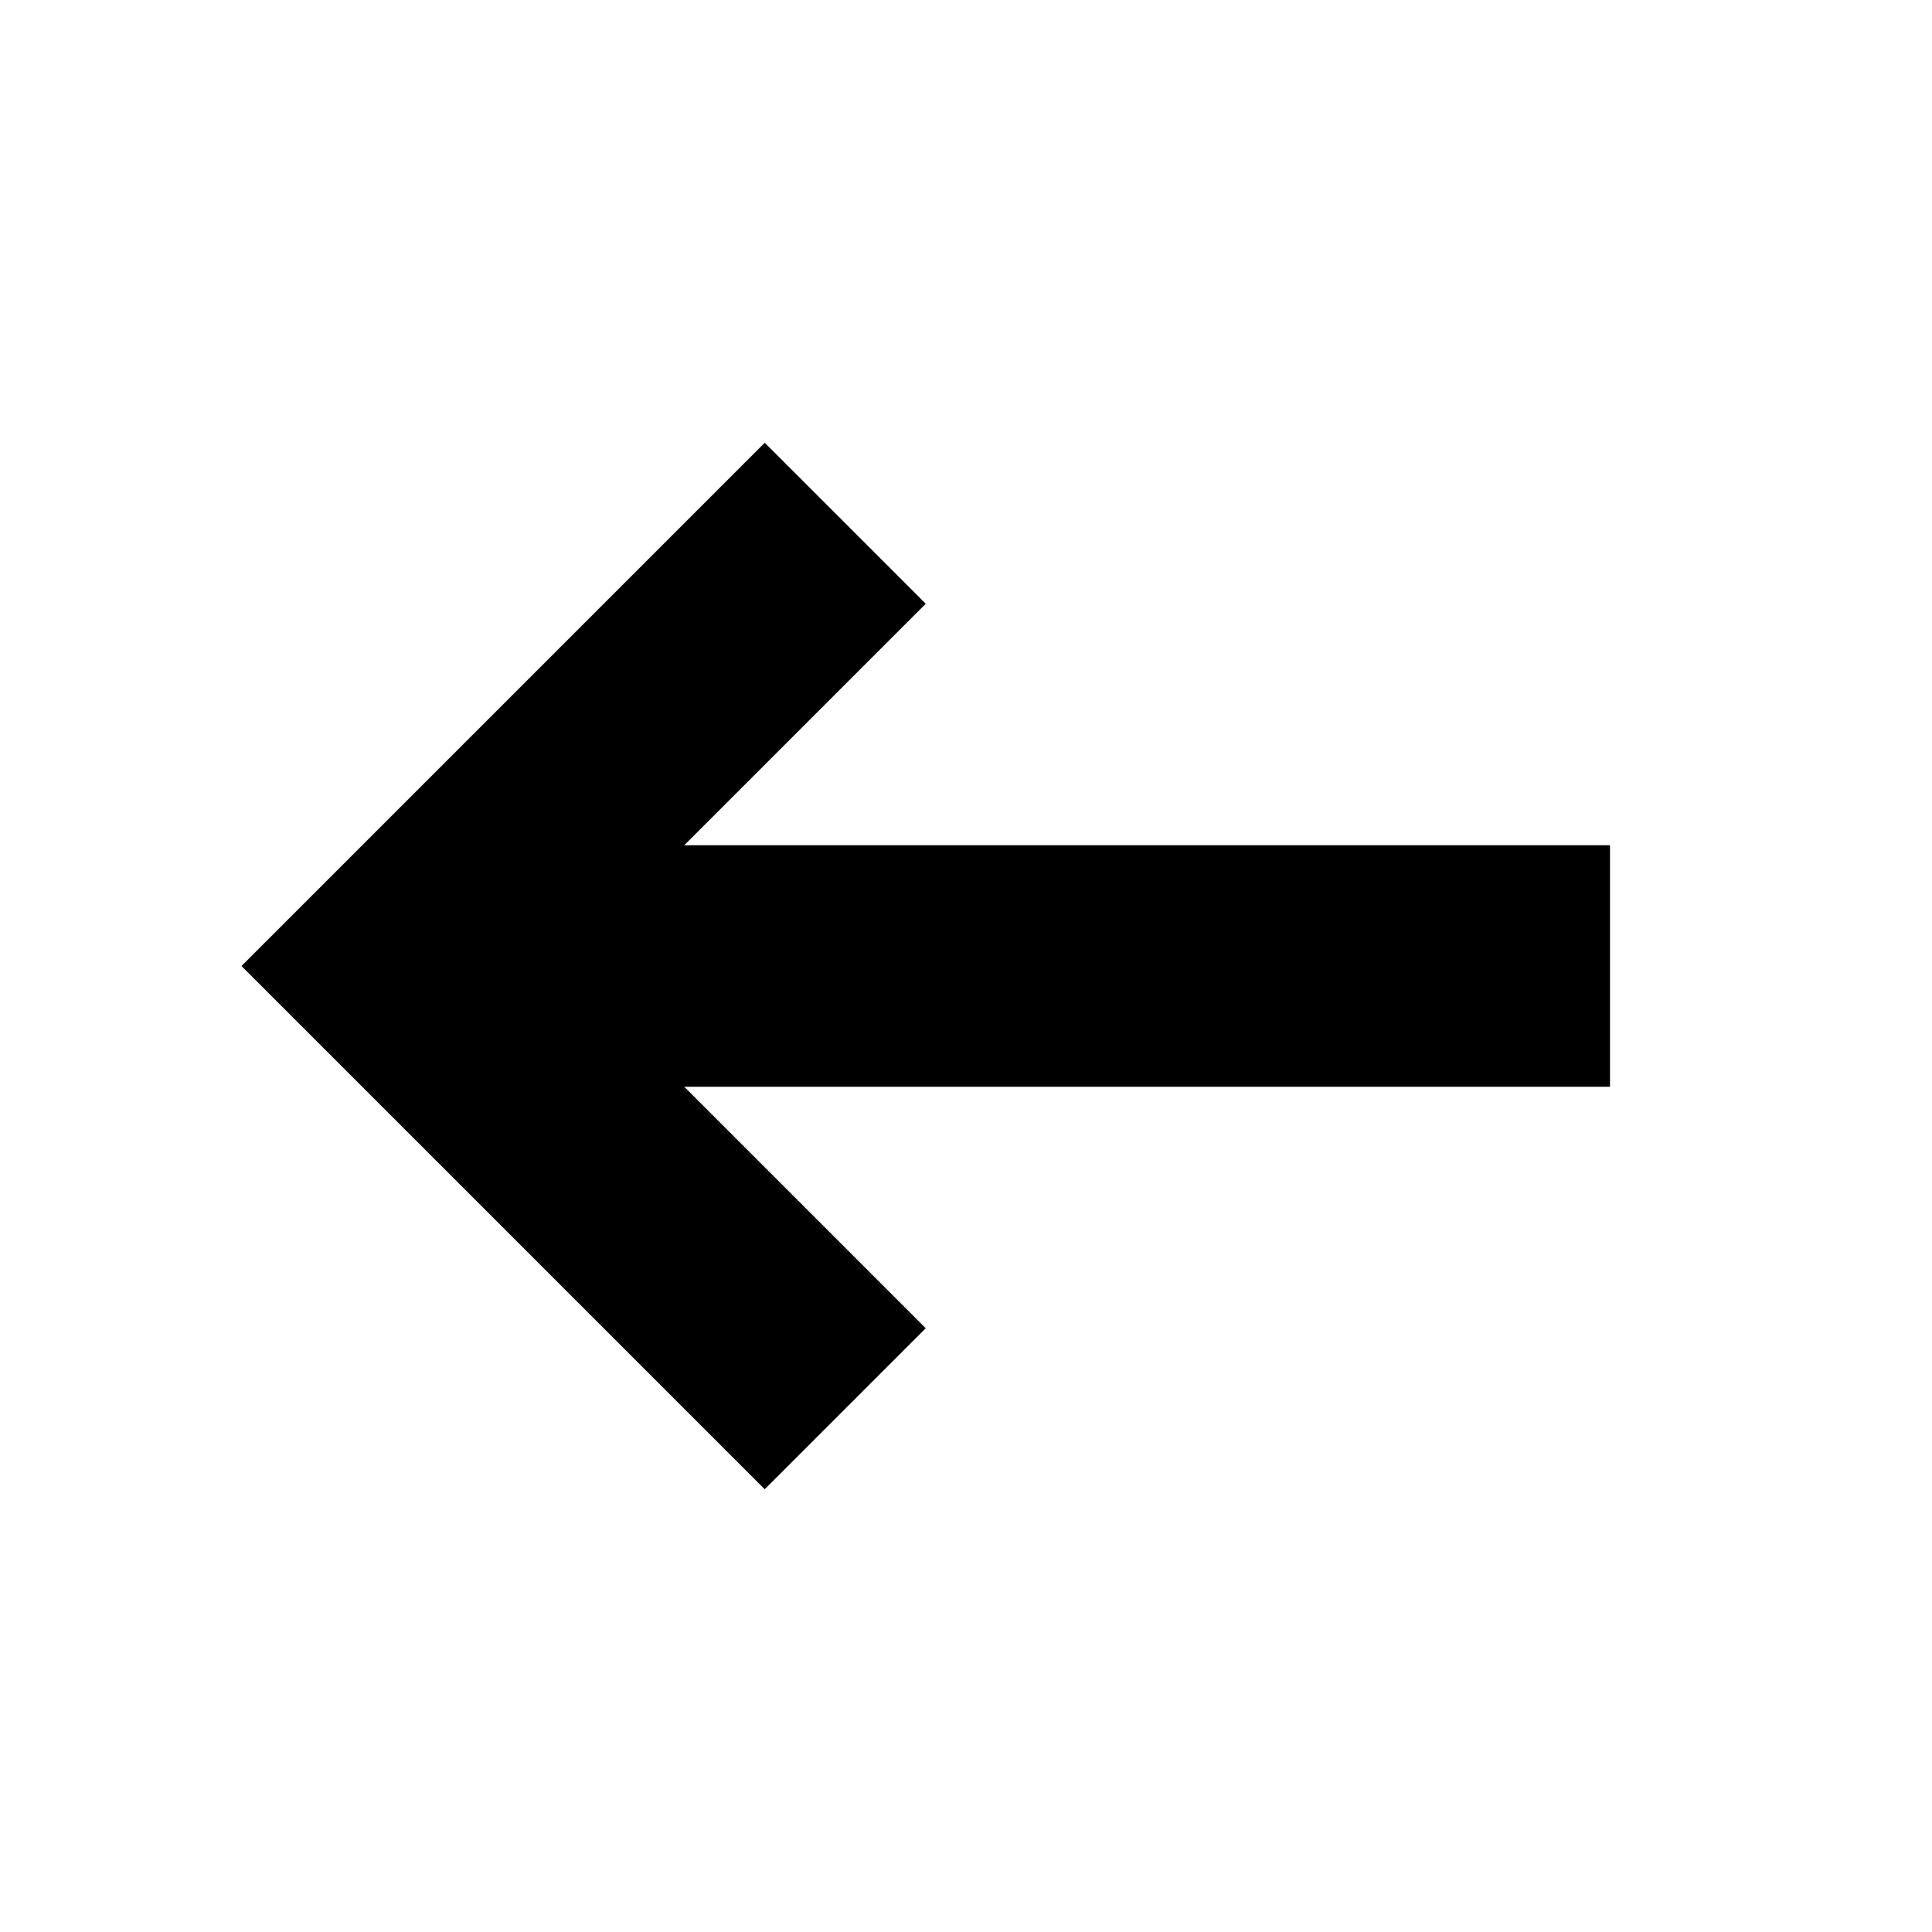
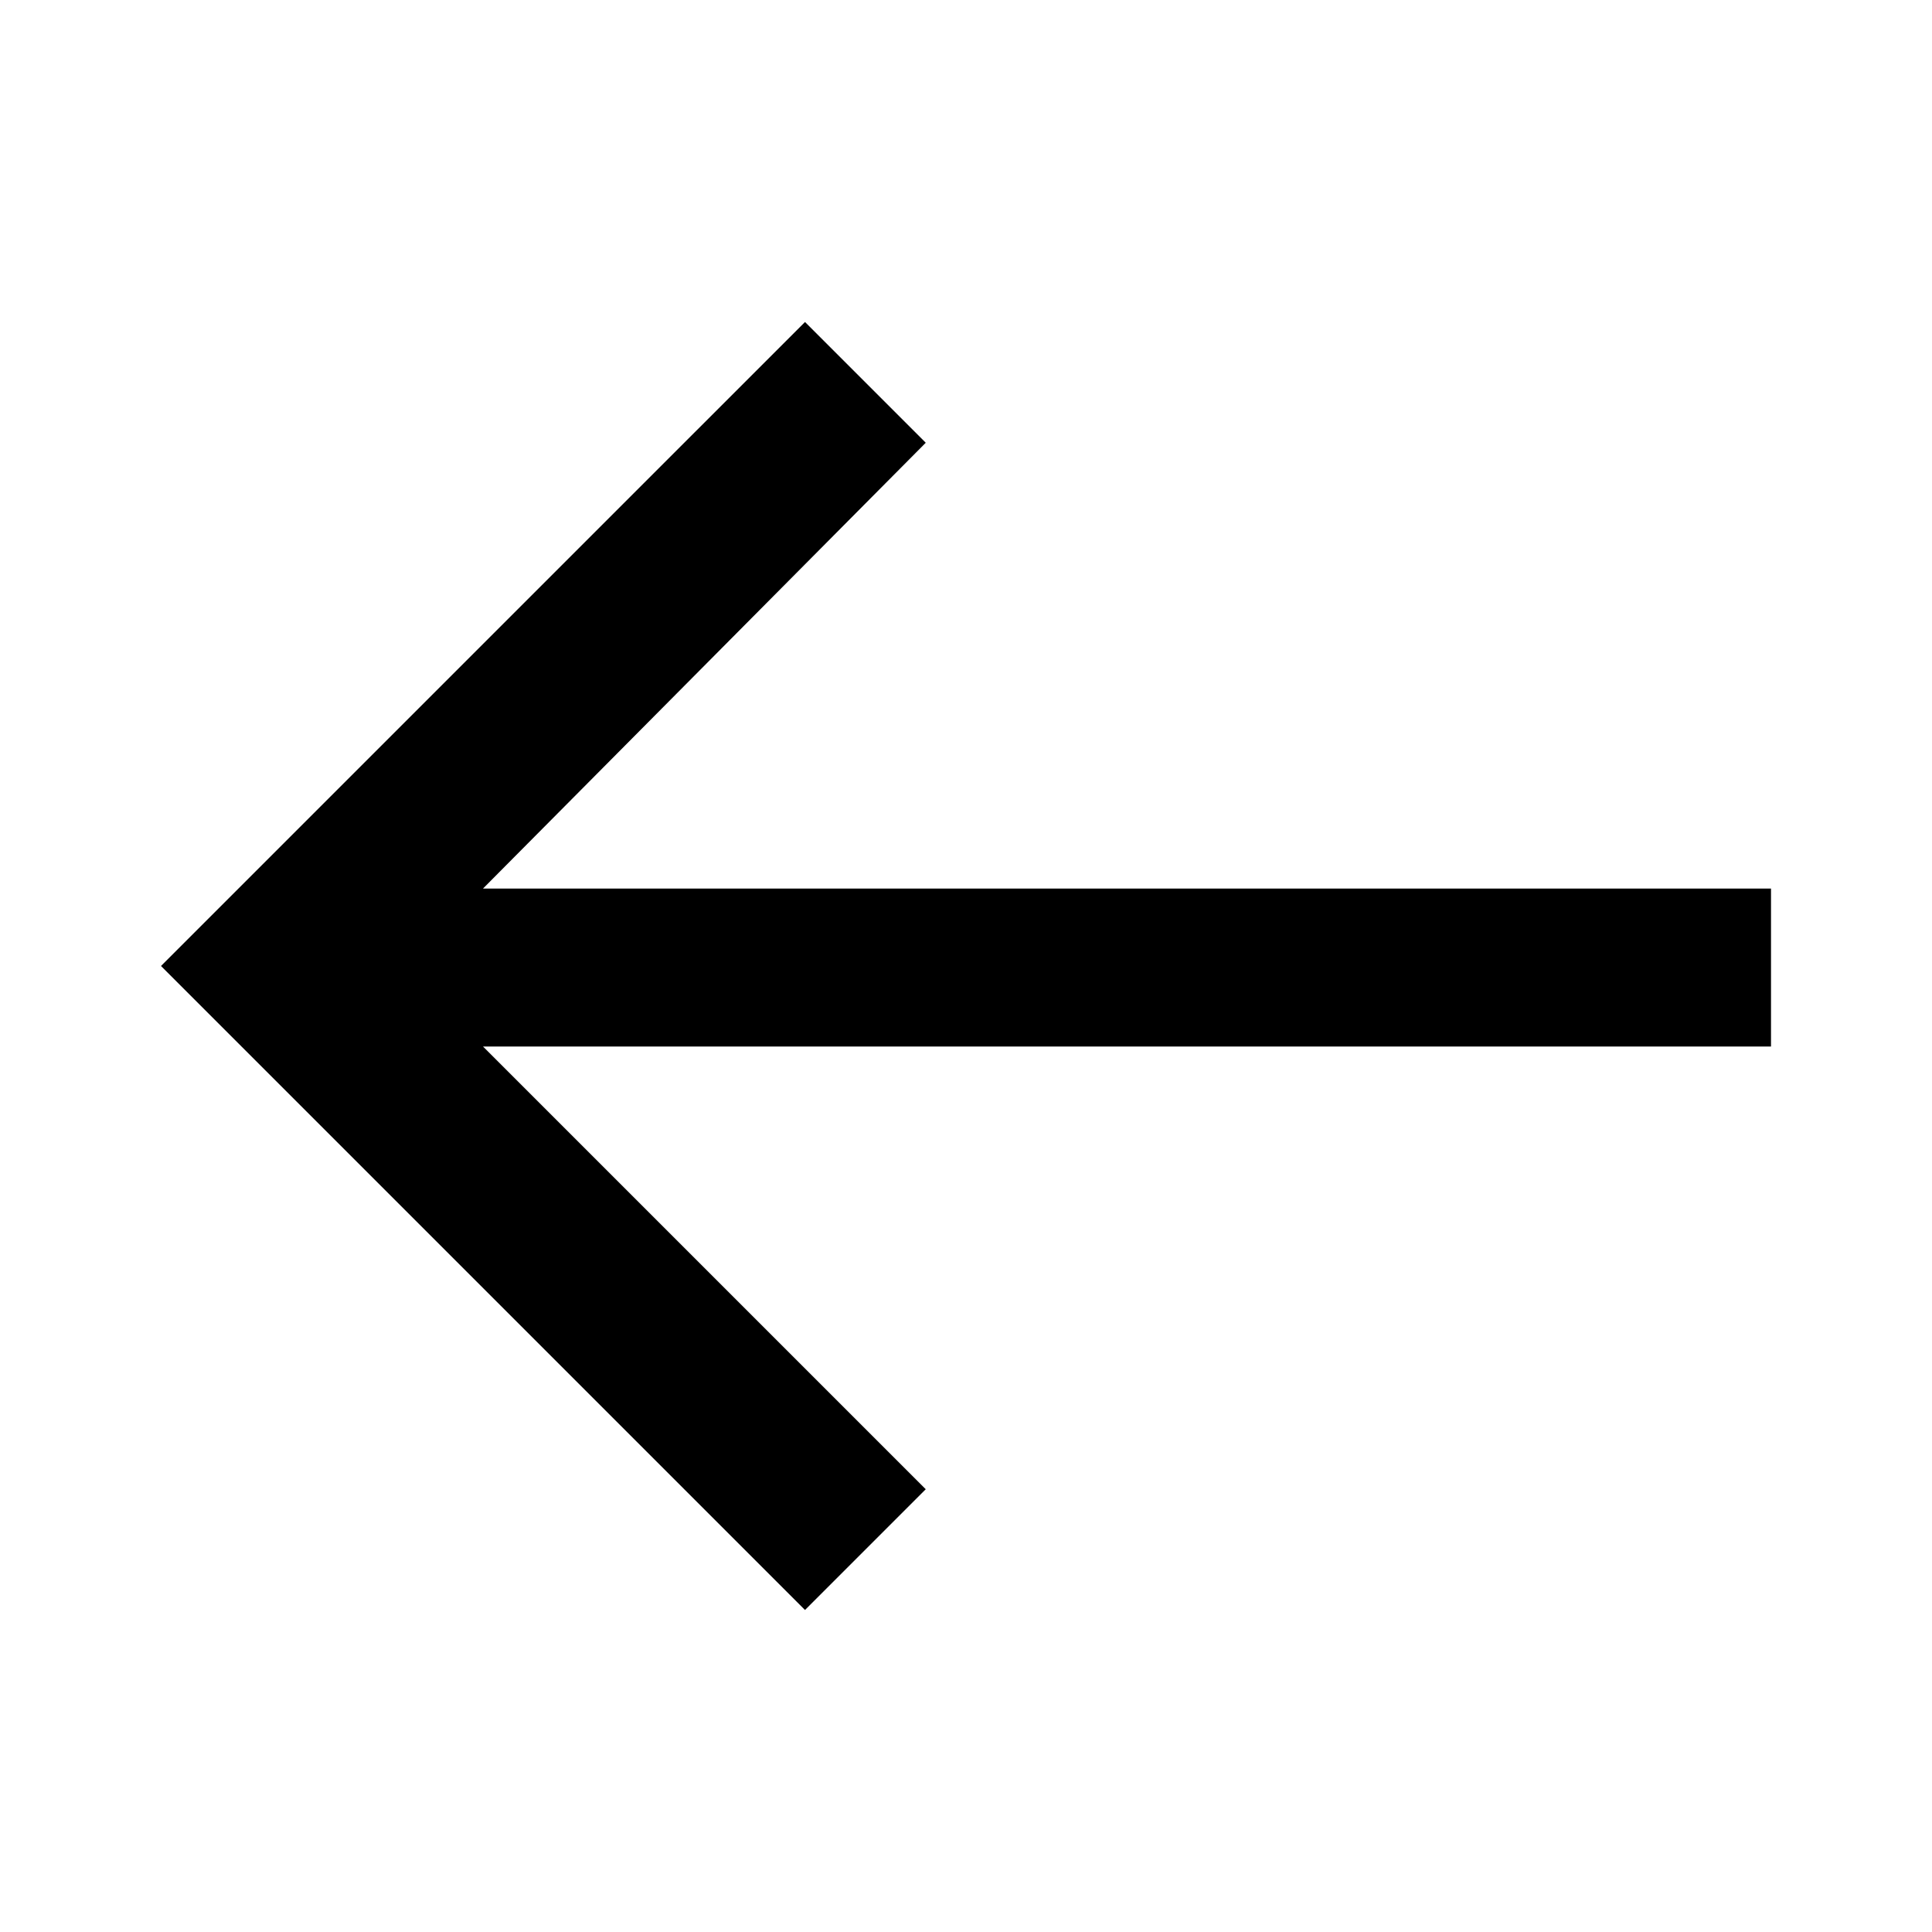
<svg xmlns="http://www.w3.org/2000/svg" viewBox="0 0 24 24" fill="currentColor">
-   <path fill-rule="evenodd" clip-rule="evenodd" d="M8.5 13.5L11.5 16.5L9.5 18.5L3 12L9.5 5.5L11.5 7.5L8.5 10.5H20V13.5H8.5Z" />
+   <path fill-rule="evenodd" clip-rule="evenodd" d="M6 13L11.5 18.5L10 20L2 12L10 4L11.5 5.5L6 11.038H22V13H6Z" />
</svg>
